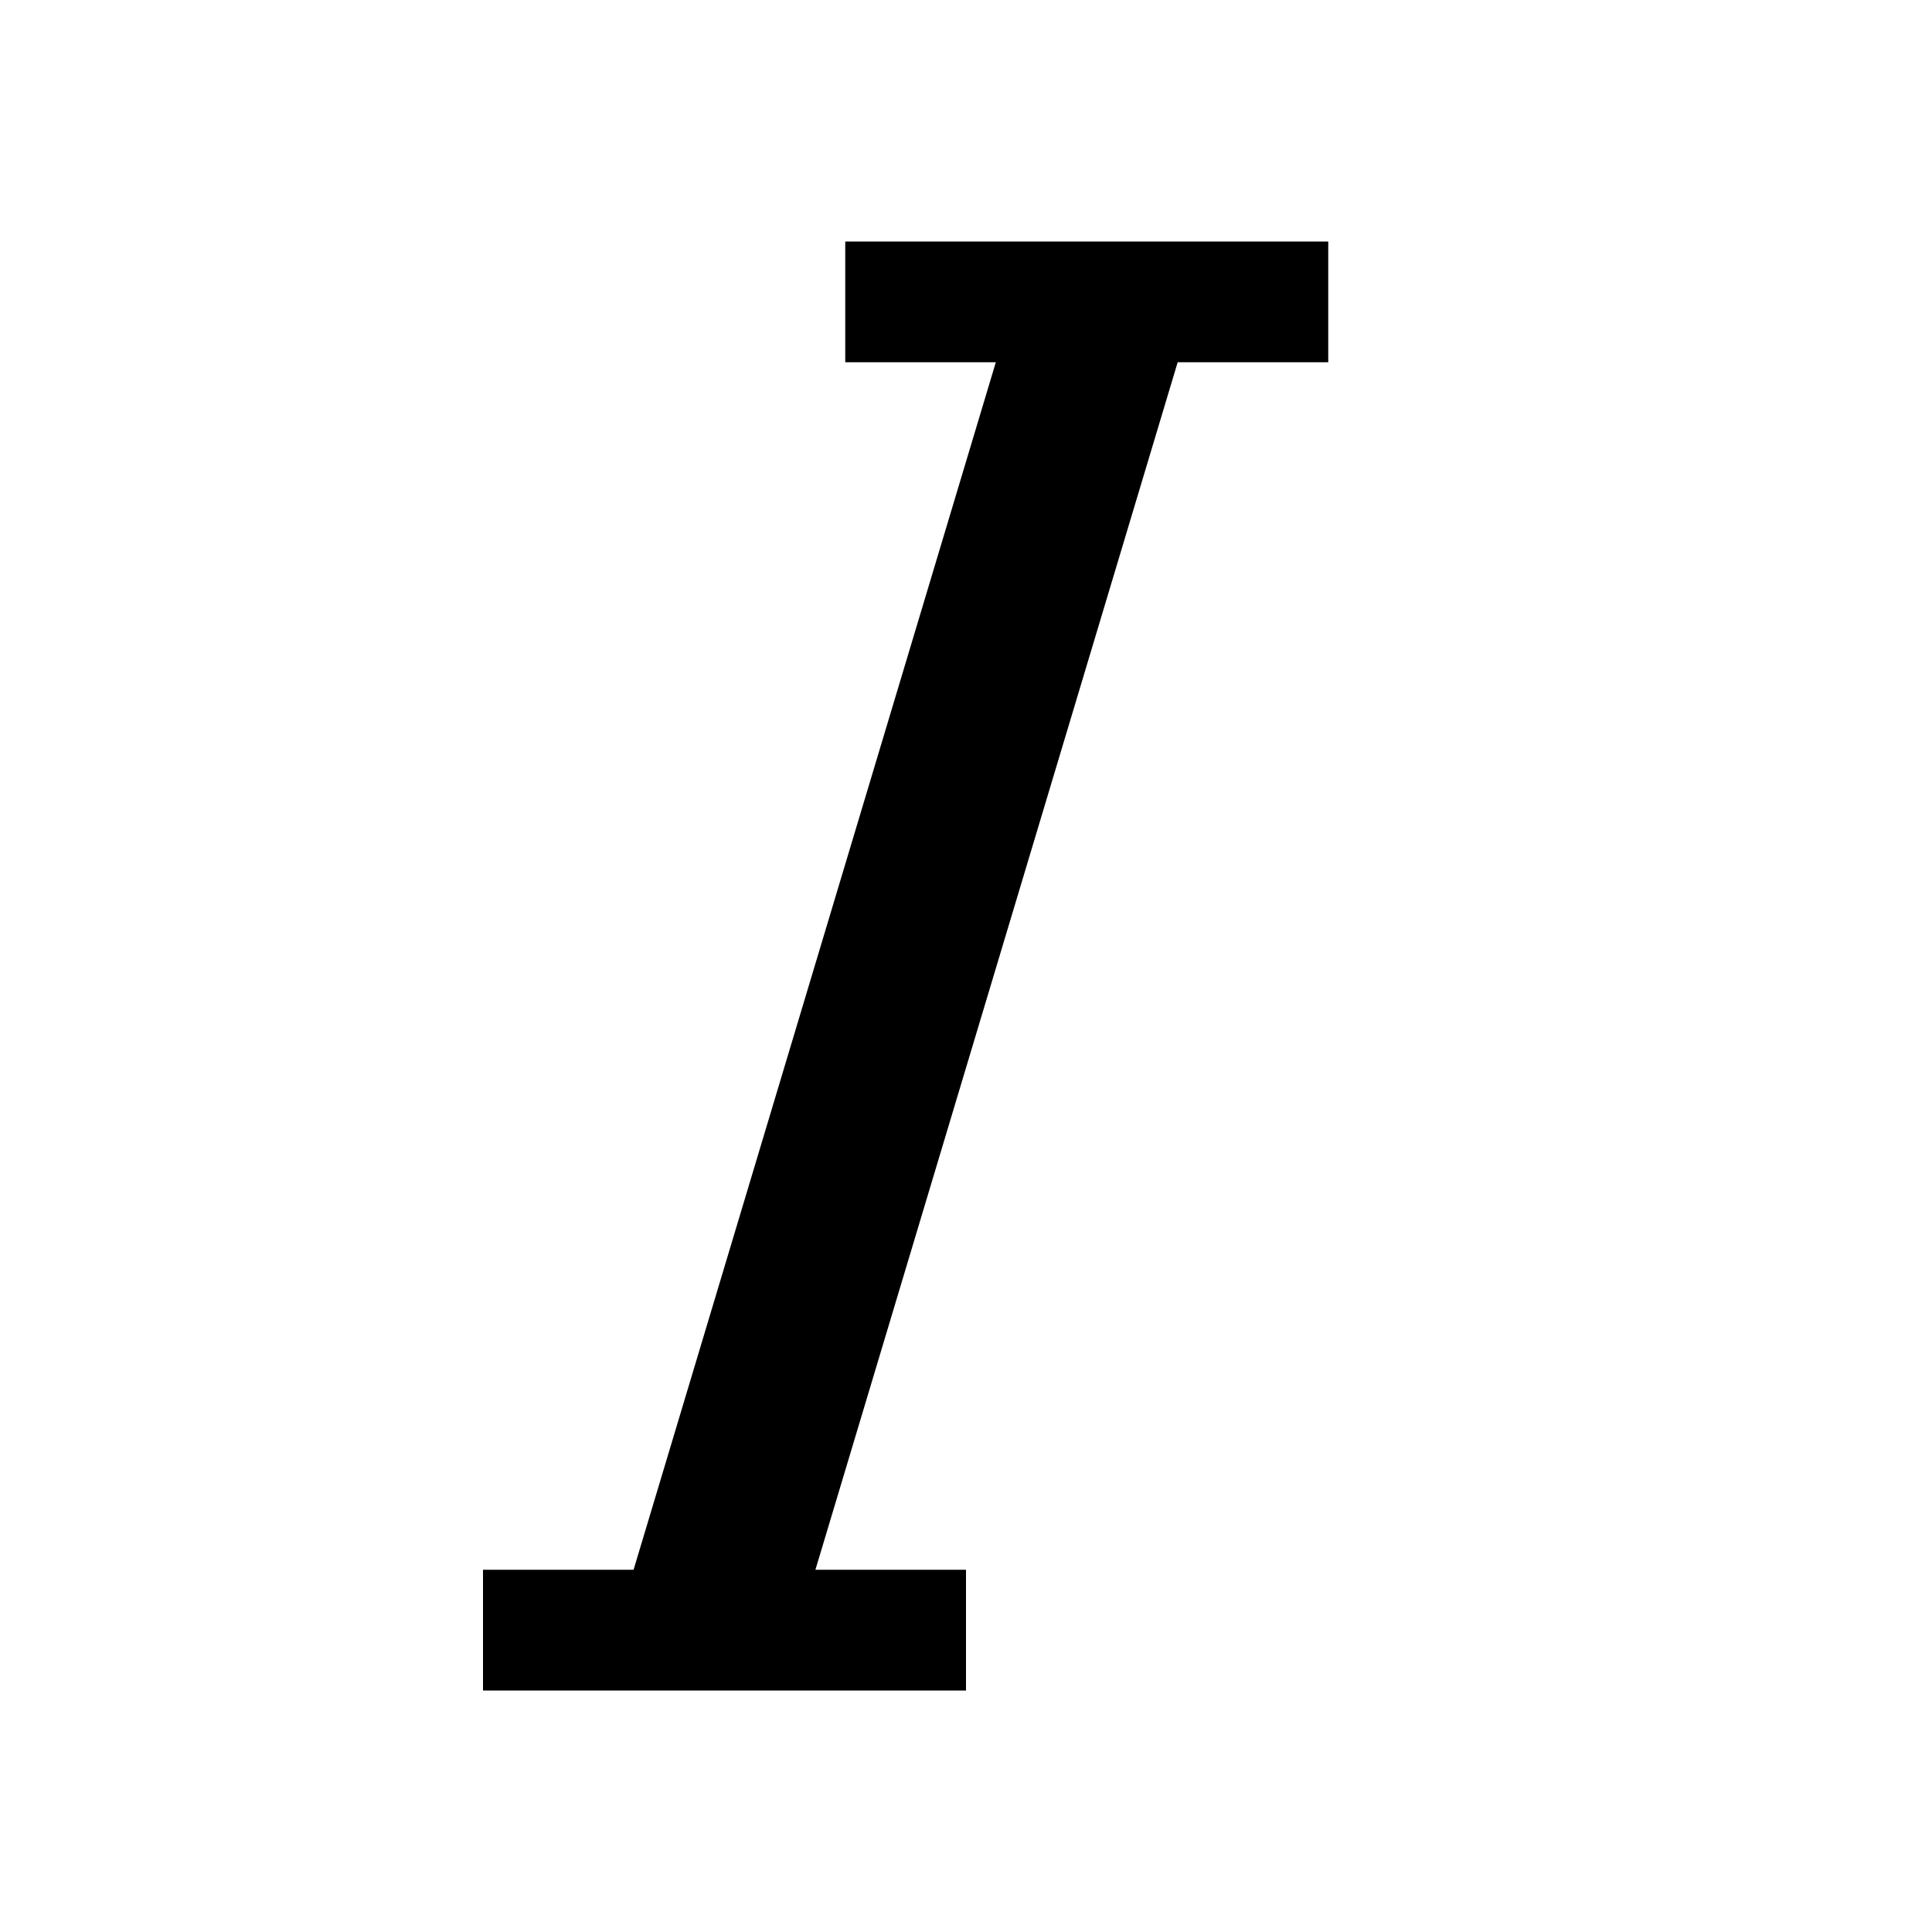
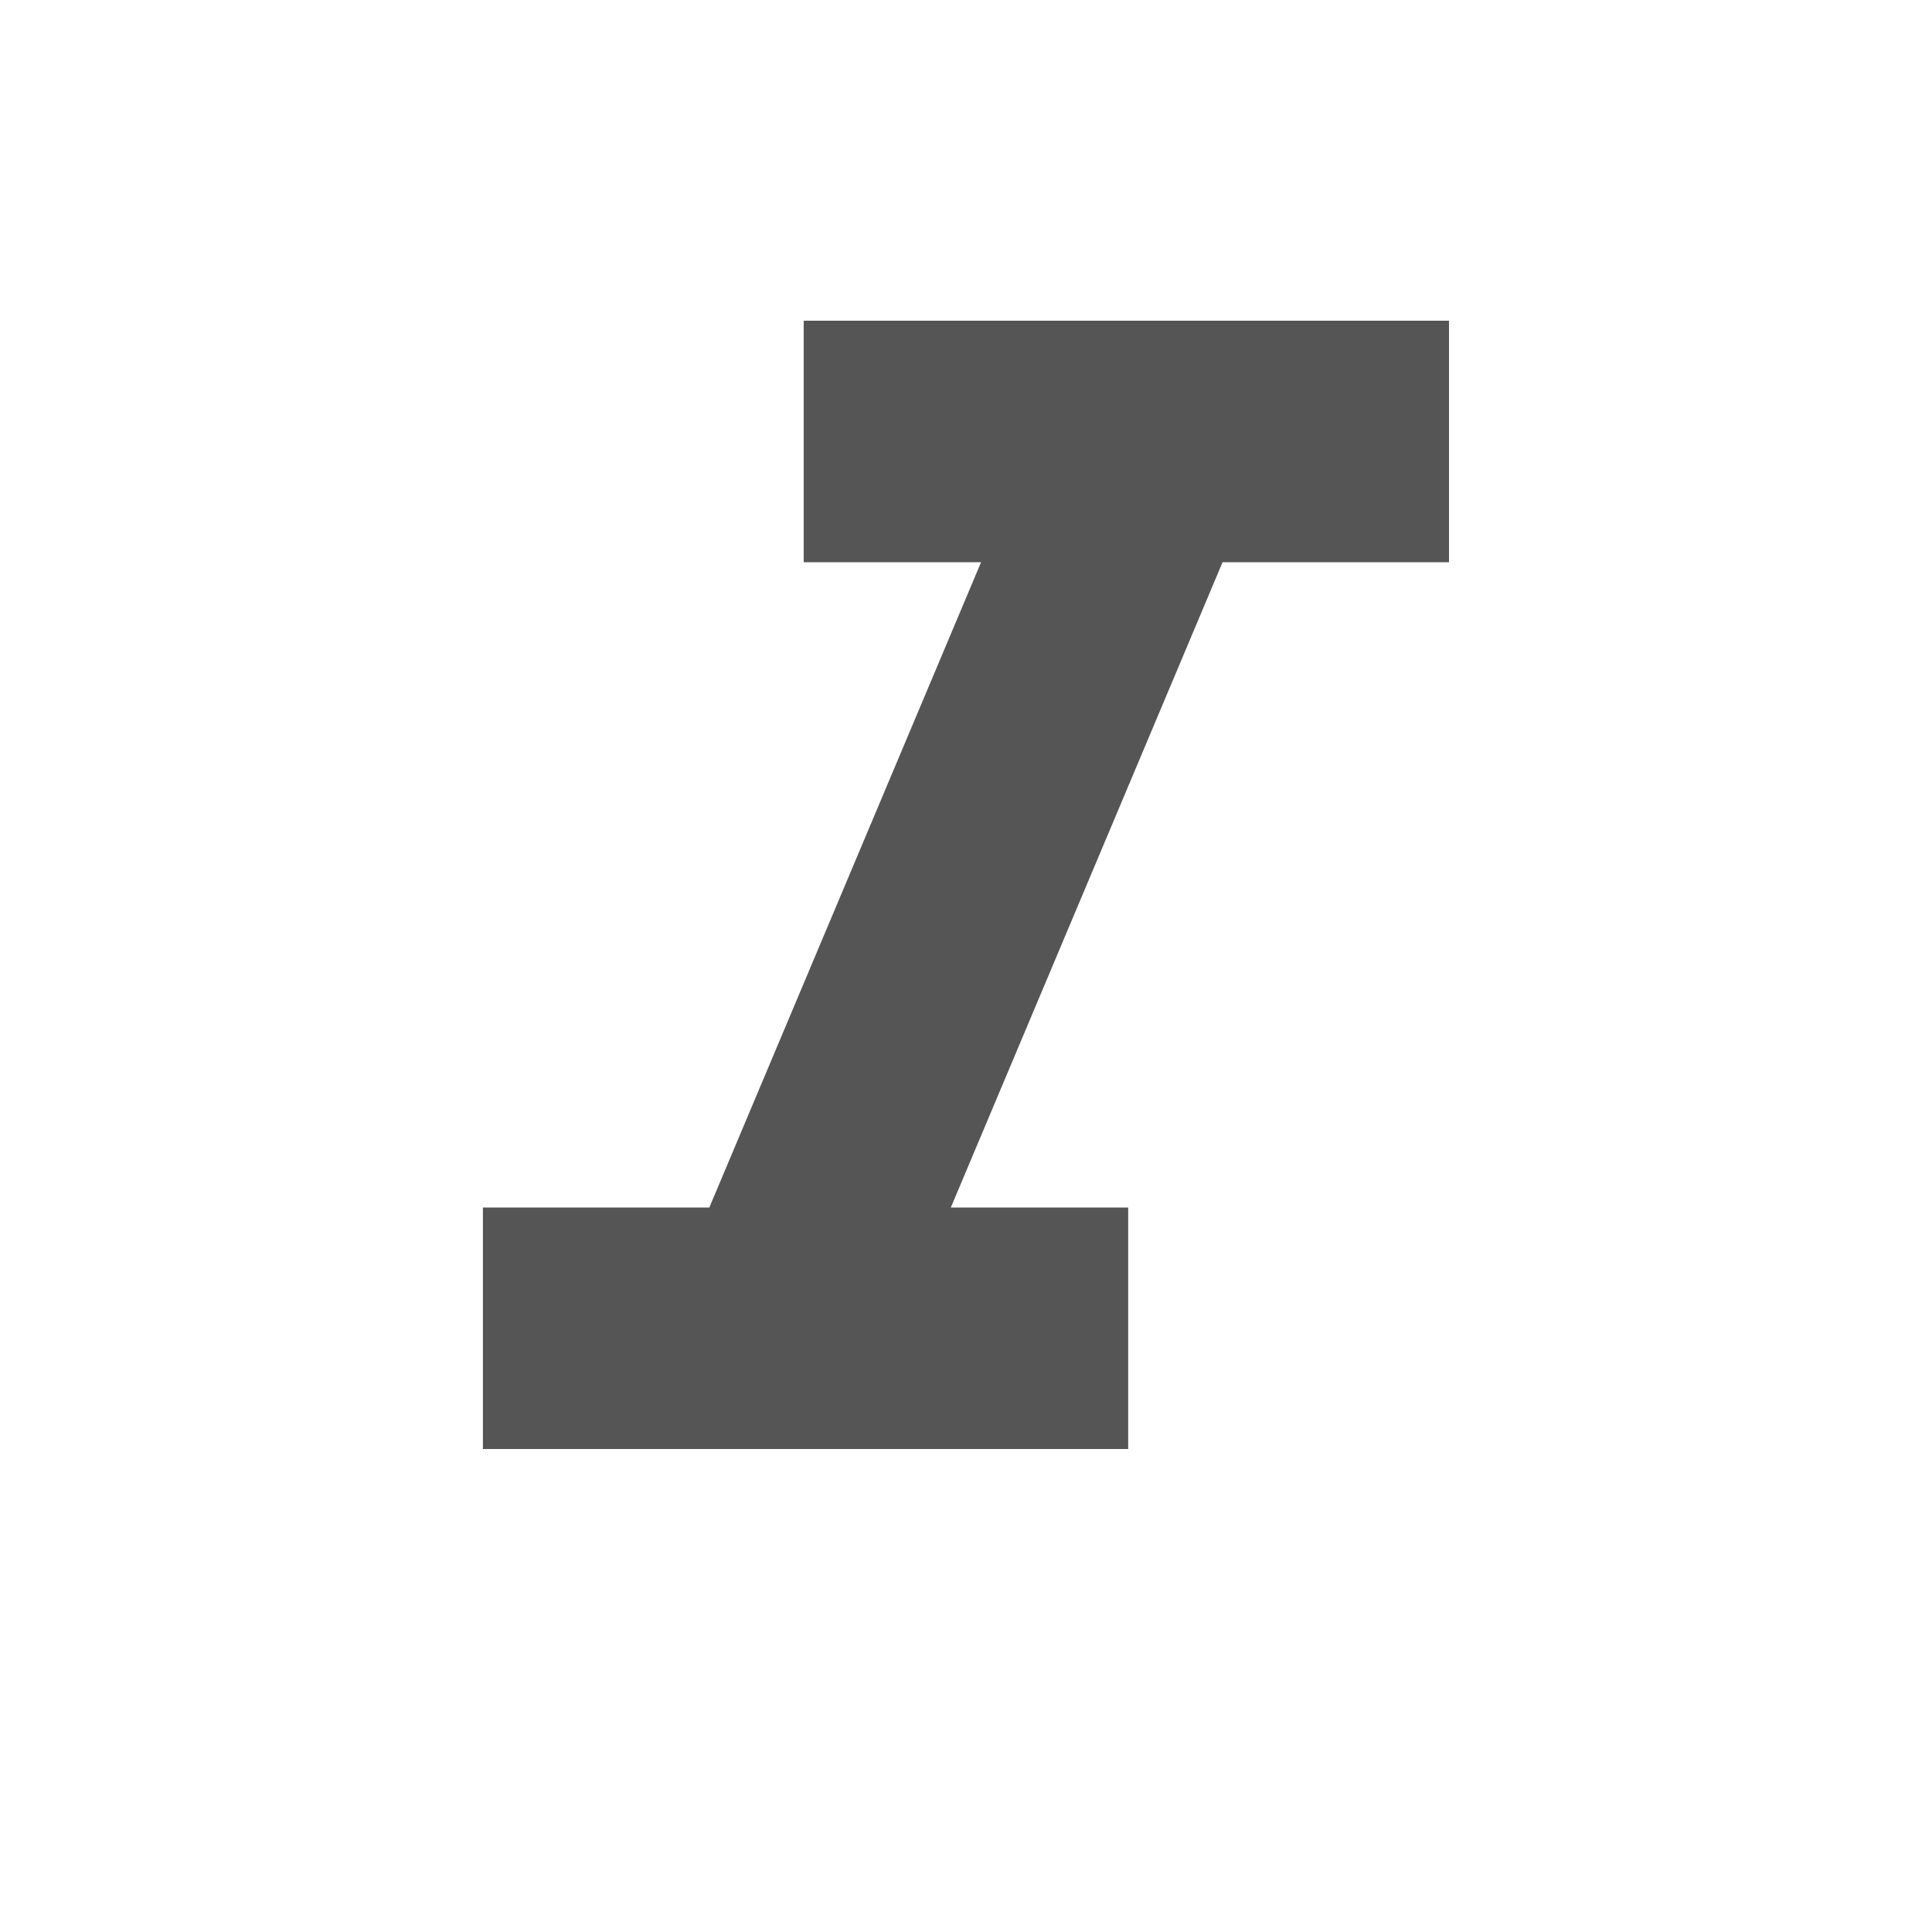
- <svg xmlns="http://www.w3.org/2000/svg" version="1.1" id="Calque_1" x="0px" y="0px" width="16px" height="16px" viewBox="0 0 16 16" enable-background="new 0 0 16 16" xml:space="preserve">
-   <g>
-     <path d="M7,3V2h4v1H9.753l-3,10H8v1H4v-1h1.247l3-10H7z" />
-   </g>
+ <svg xmlns="http://www.w3.org/2000/svg" version="1.1" width="20" height="20" viewBox="0 0 20 20">
+   <path fill="#555" d="M8.32 3.32h6.68v2.5h-2.344l-2.813 6.68h1.836v2.5h-6.68v-2.5h2.344l2.813-6.68h-1.836v-2.5z" />
</svg>
